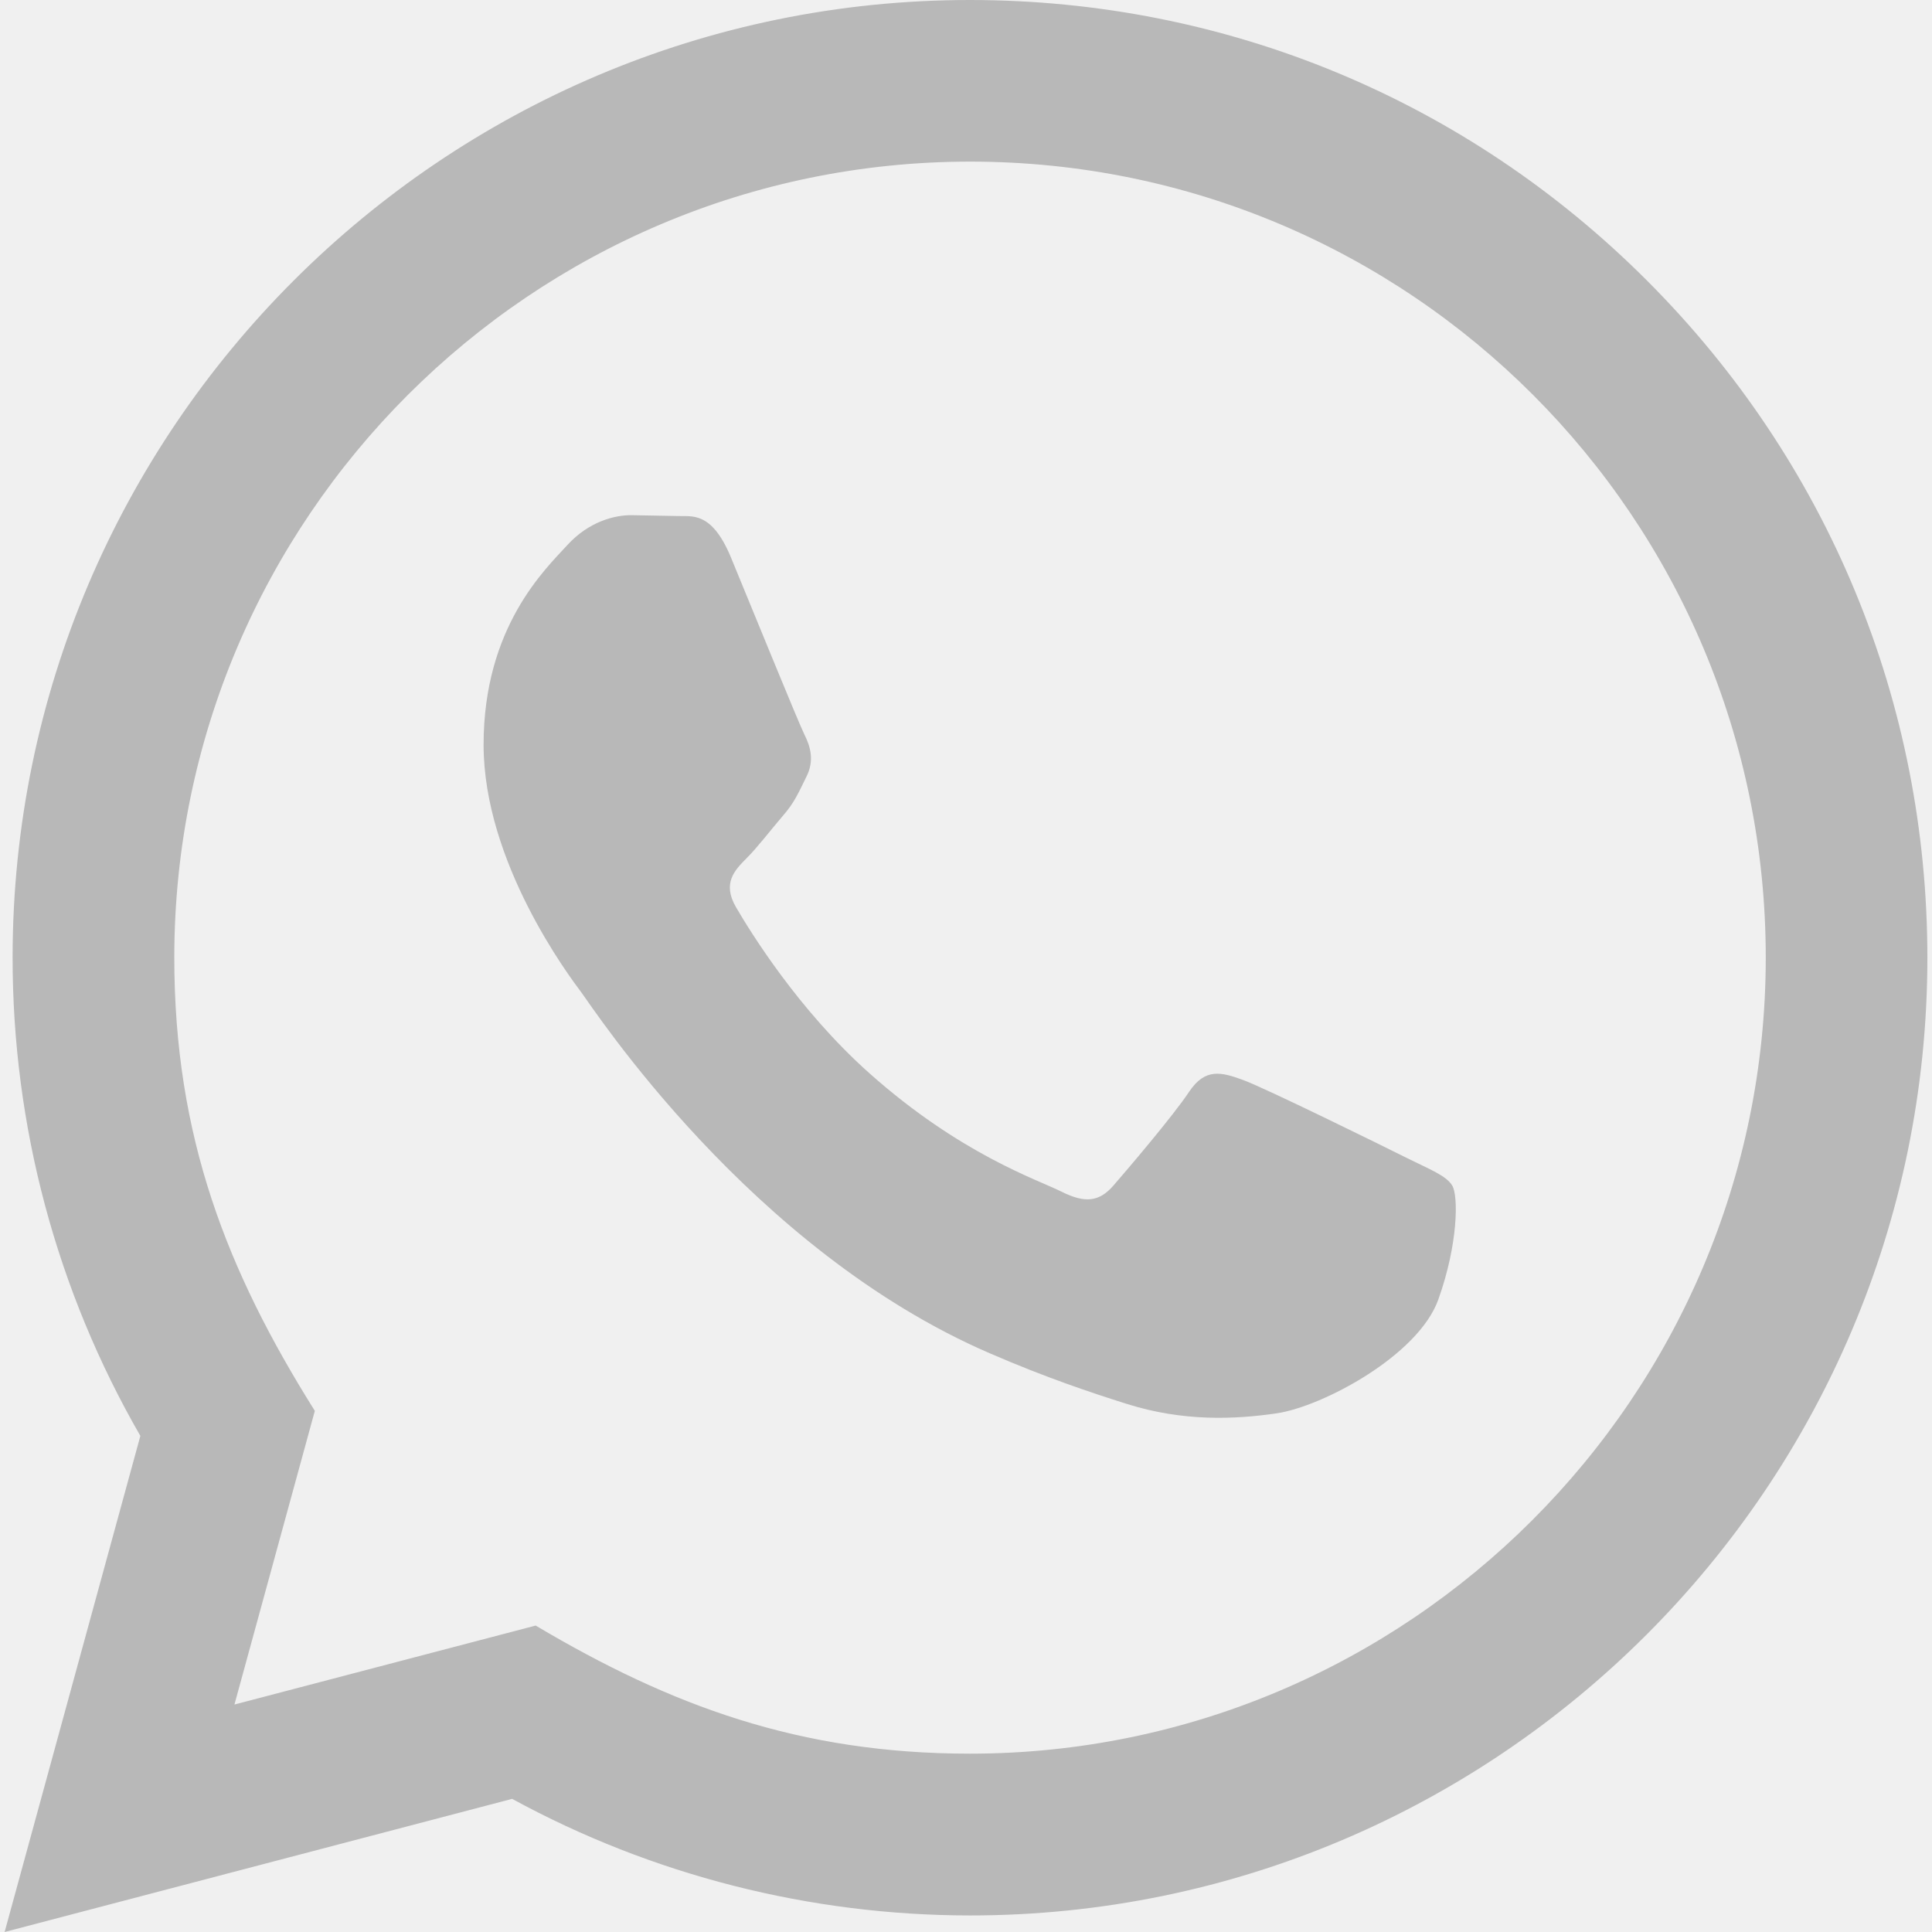
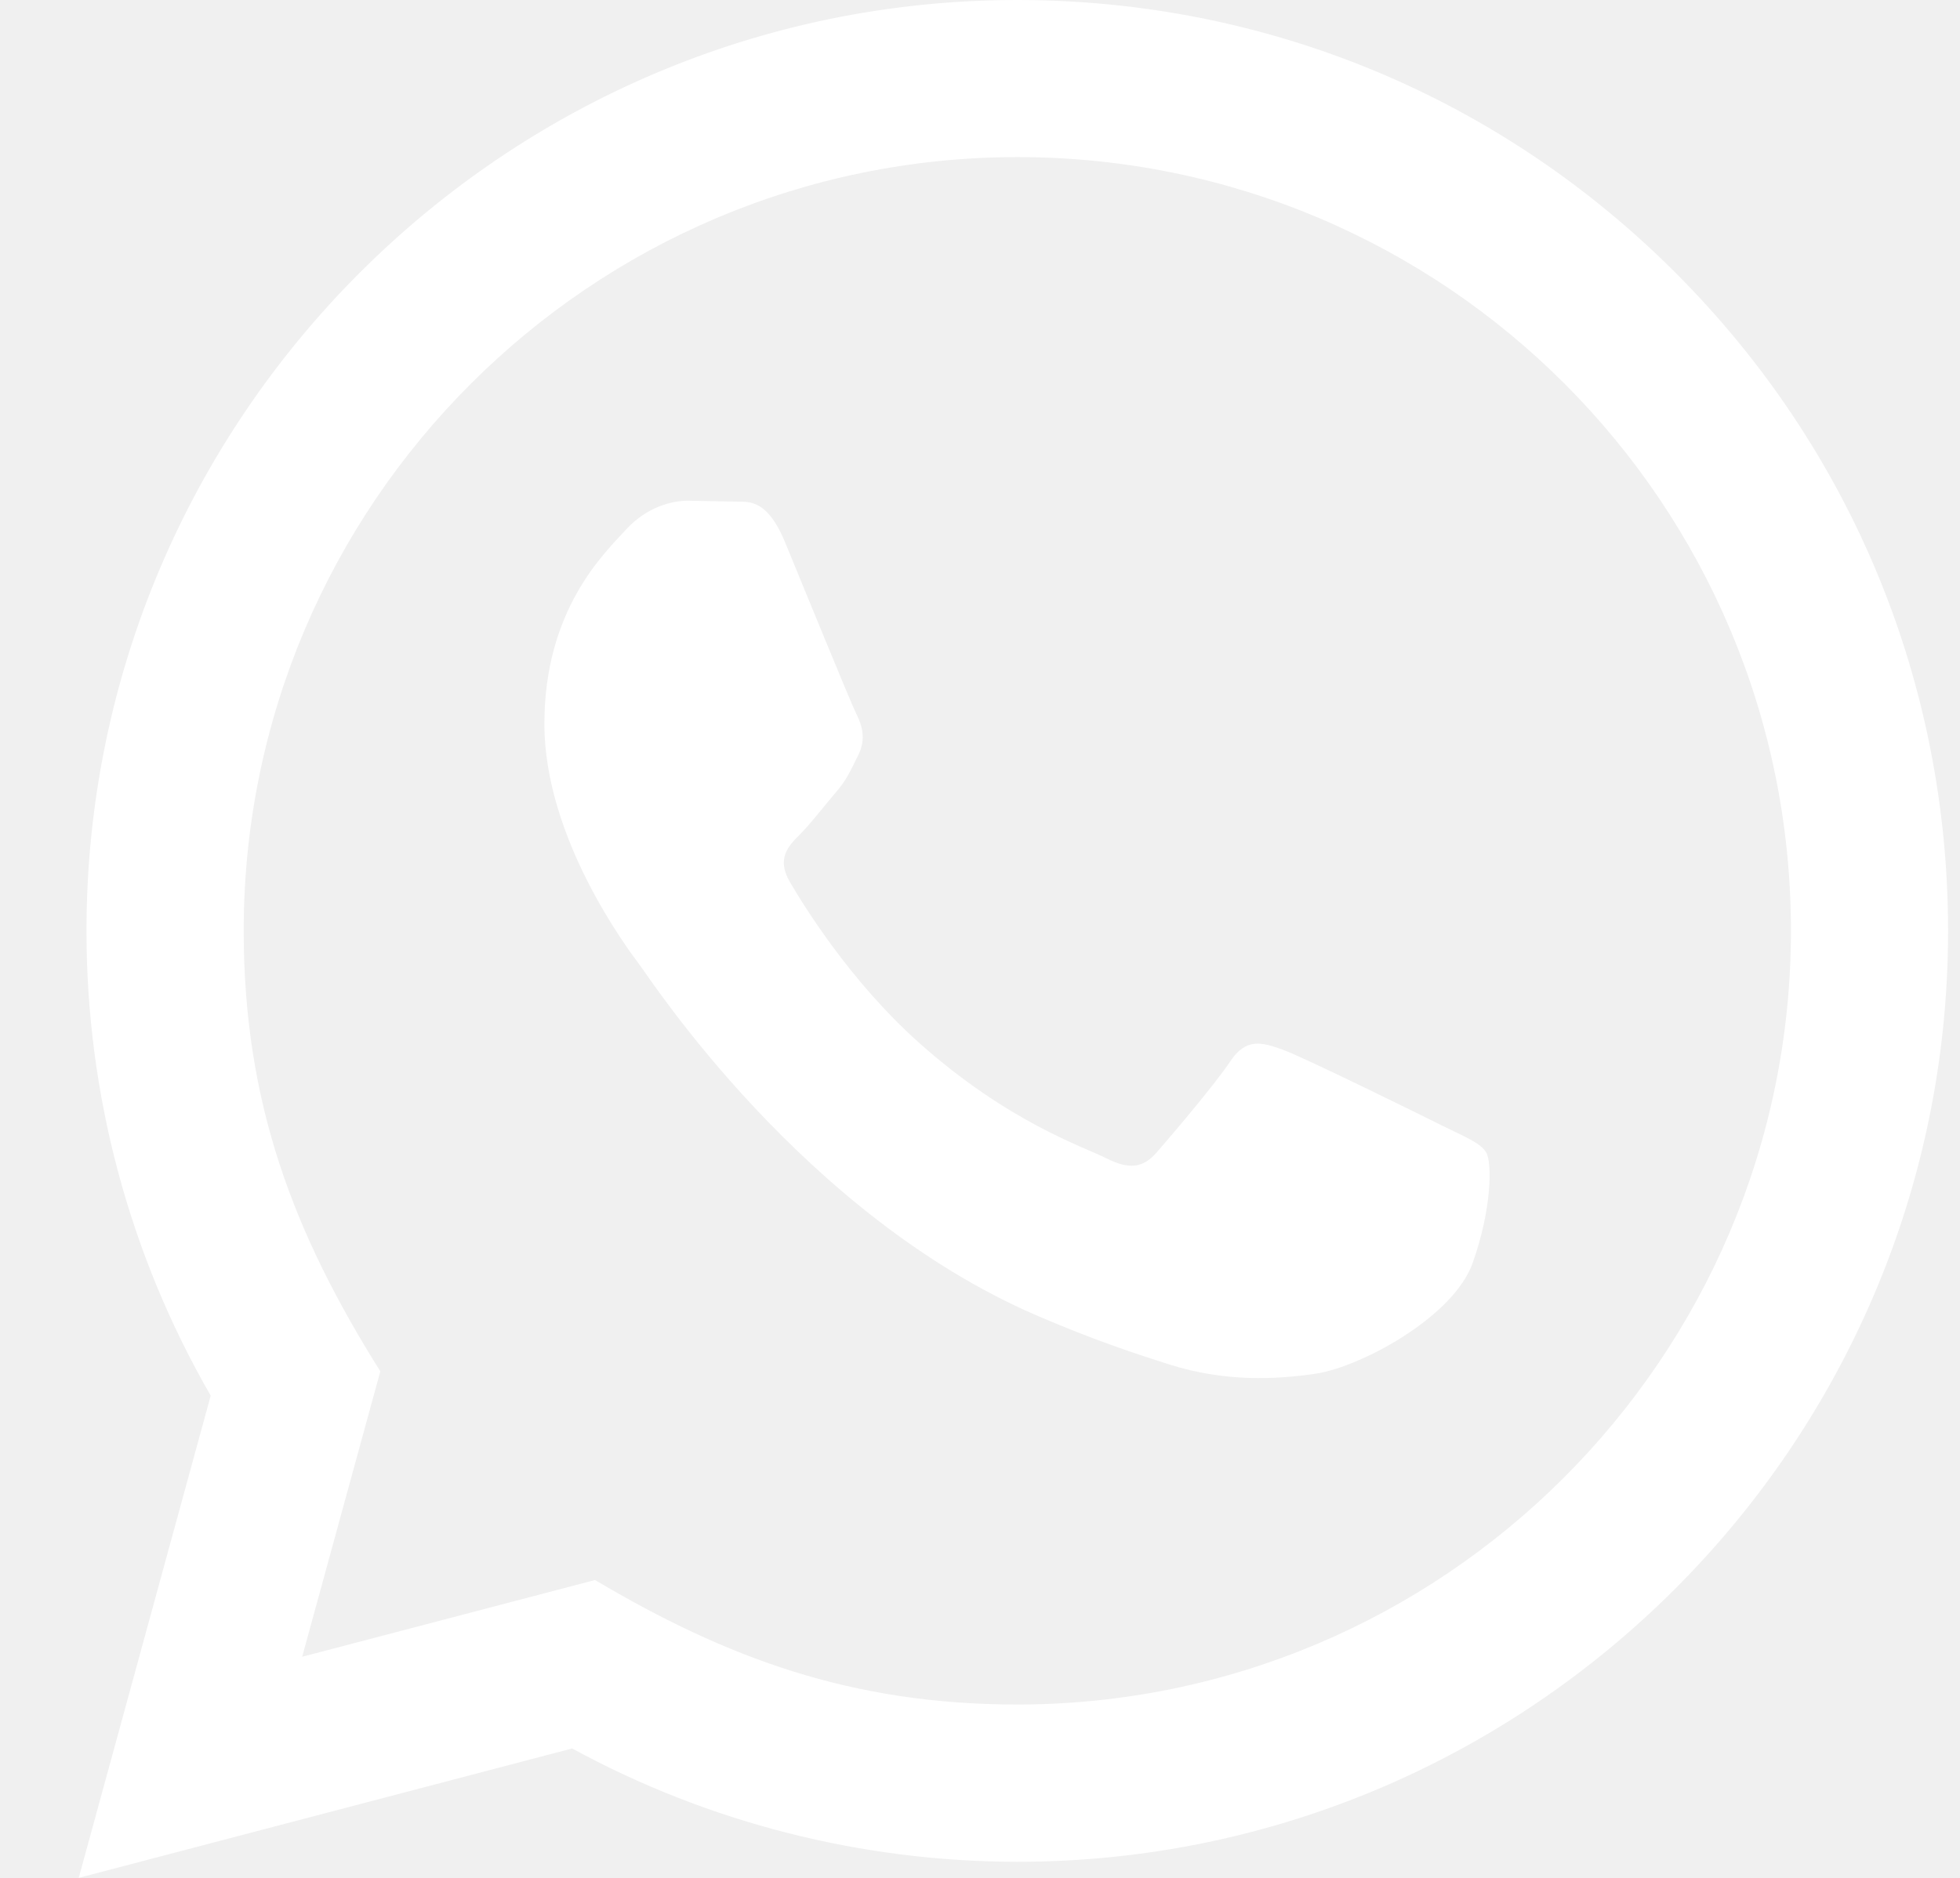
- <svg xmlns="http://www.w3.org/2000/svg" width="23" height="23" viewBox="0 0 23 23" fill="none">
-   <g clip-path="url(#clip0_84_666)">
-     <path d="M0.055 23L1.671 17.094C0.674 15.365 0.149 13.405 0.15 11.396C0.153 5.113 5.266 0 11.548 0C14.596 0.001 17.458 1.188 19.61 3.343C21.762 5.497 22.946 8.361 22.945 11.406C22.942 17.69 17.83 22.803 11.548 22.803C9.641 22.802 7.761 22.323 6.097 21.415L0.055 23ZM6.377 19.352C7.983 20.305 9.516 20.876 11.544 20.877C16.765 20.877 21.018 16.628 21.021 11.404C21.023 6.17 16.79 1.926 11.552 1.924C6.327 1.924 2.077 6.174 2.075 11.396C2.074 13.529 2.699 15.125 3.748 16.796L2.791 20.292L6.377 19.352ZM17.289 14.115C17.218 13.996 17.029 13.925 16.743 13.783C16.458 13.64 15.058 12.951 14.796 12.856C14.536 12.761 14.346 12.713 14.155 12.999C13.966 13.284 13.419 13.925 13.254 14.115C13.088 14.305 12.921 14.329 12.636 14.186C12.352 14.043 11.434 13.743 10.346 12.773C9.5 12.018 8.928 11.085 8.762 10.8C8.596 10.515 8.745 10.361 8.886 10.219C9.015 10.091 9.171 9.886 9.314 9.719C9.459 9.555 9.506 9.436 9.601 9.245C9.696 9.055 9.649 8.889 9.577 8.746C9.506 8.604 8.936 7.202 8.7 6.632C8.468 6.077 8.233 6.152 8.059 6.143L7.512 6.133C7.322 6.133 7.014 6.204 6.753 6.49C6.493 6.775 5.757 7.463 5.757 8.866C5.757 10.268 6.777 11.622 6.919 11.812C7.062 12.001 8.927 14.878 11.784 16.111C12.463 16.405 12.994 16.58 13.407 16.711C14.089 16.928 14.71 16.897 15.201 16.825C15.748 16.743 16.886 16.136 17.123 15.47C17.361 14.804 17.361 14.234 17.289 14.115Z" fill="#B8B8B8" />
+ <svg xmlns="http://www.w3.org/2000/svg" width="24" height="23" viewBox="0 0 24 23" fill="none">
+   <g clip-path="url(#clip0_84_178)">
+     <path d="M0.964 23L2.58 17.094C1.583 15.365 1.058 13.405 1.059 11.396C1.062 5.113 6.175 0 12.457 0C15.505 0.001 18.367 1.188 20.519 3.343C22.671 5.497 23.855 8.361 23.854 11.406C23.852 17.69 18.739 22.803 12.457 22.803C10.55 22.802 8.671 22.323 7.006 21.415L0.964 23ZM7.286 19.352C8.892 20.305 10.425 20.876 12.453 20.877C17.674 20.877 21.927 16.628 21.93 11.404C21.932 6.17 17.699 1.926 12.461 1.924C7.236 1.924 2.986 6.174 2.984 11.396C2.983 13.529 3.608 15.125 4.657 16.796L3.7 20.292L7.286 19.352ZM18.198 14.115C18.127 13.996 17.938 13.925 17.652 13.783C17.367 13.64 15.967 12.951 15.706 12.856C15.445 12.761 15.255 12.713 15.065 12.999C14.875 13.284 14.329 13.925 14.163 14.115C13.997 14.305 13.83 14.329 13.546 14.186C13.261 14.043 12.343 13.743 11.255 12.773C10.409 12.018 9.837 11.085 9.671 10.8C9.505 10.515 9.654 10.361 9.796 10.219C9.924 10.091 10.08 9.886 10.223 9.719C10.368 9.555 10.415 9.436 10.511 9.245C10.605 9.055 10.559 8.889 10.487 8.746C10.415 8.604 9.845 7.202 9.609 6.632C9.377 6.077 9.142 6.152 8.968 6.143L8.421 6.133C8.232 6.133 7.923 6.204 7.662 6.49C7.402 6.775 6.666 7.463 6.666 8.866C6.666 10.268 7.686 11.622 7.828 11.812C7.971 12.001 9.836 14.878 12.693 16.111C13.372 16.405 13.903 16.58 14.316 16.711C14.998 16.928 15.619 16.897 16.11 16.825C16.657 16.743 17.795 16.136 18.032 15.47C18.27 14.804 18.27 14.234 18.198 14.115Z" fill="white" />
  </g>
  <defs>
-     <clipPath id="clip0_84_666">
-       <rect width="23" height="23" fill="white" />
+     <clipPath id="clip0_84_178">
+       <rect width="23" height="23" fill="white" transform="translate(0.90918)" />
    </clipPath>
  </defs>
</svg>
